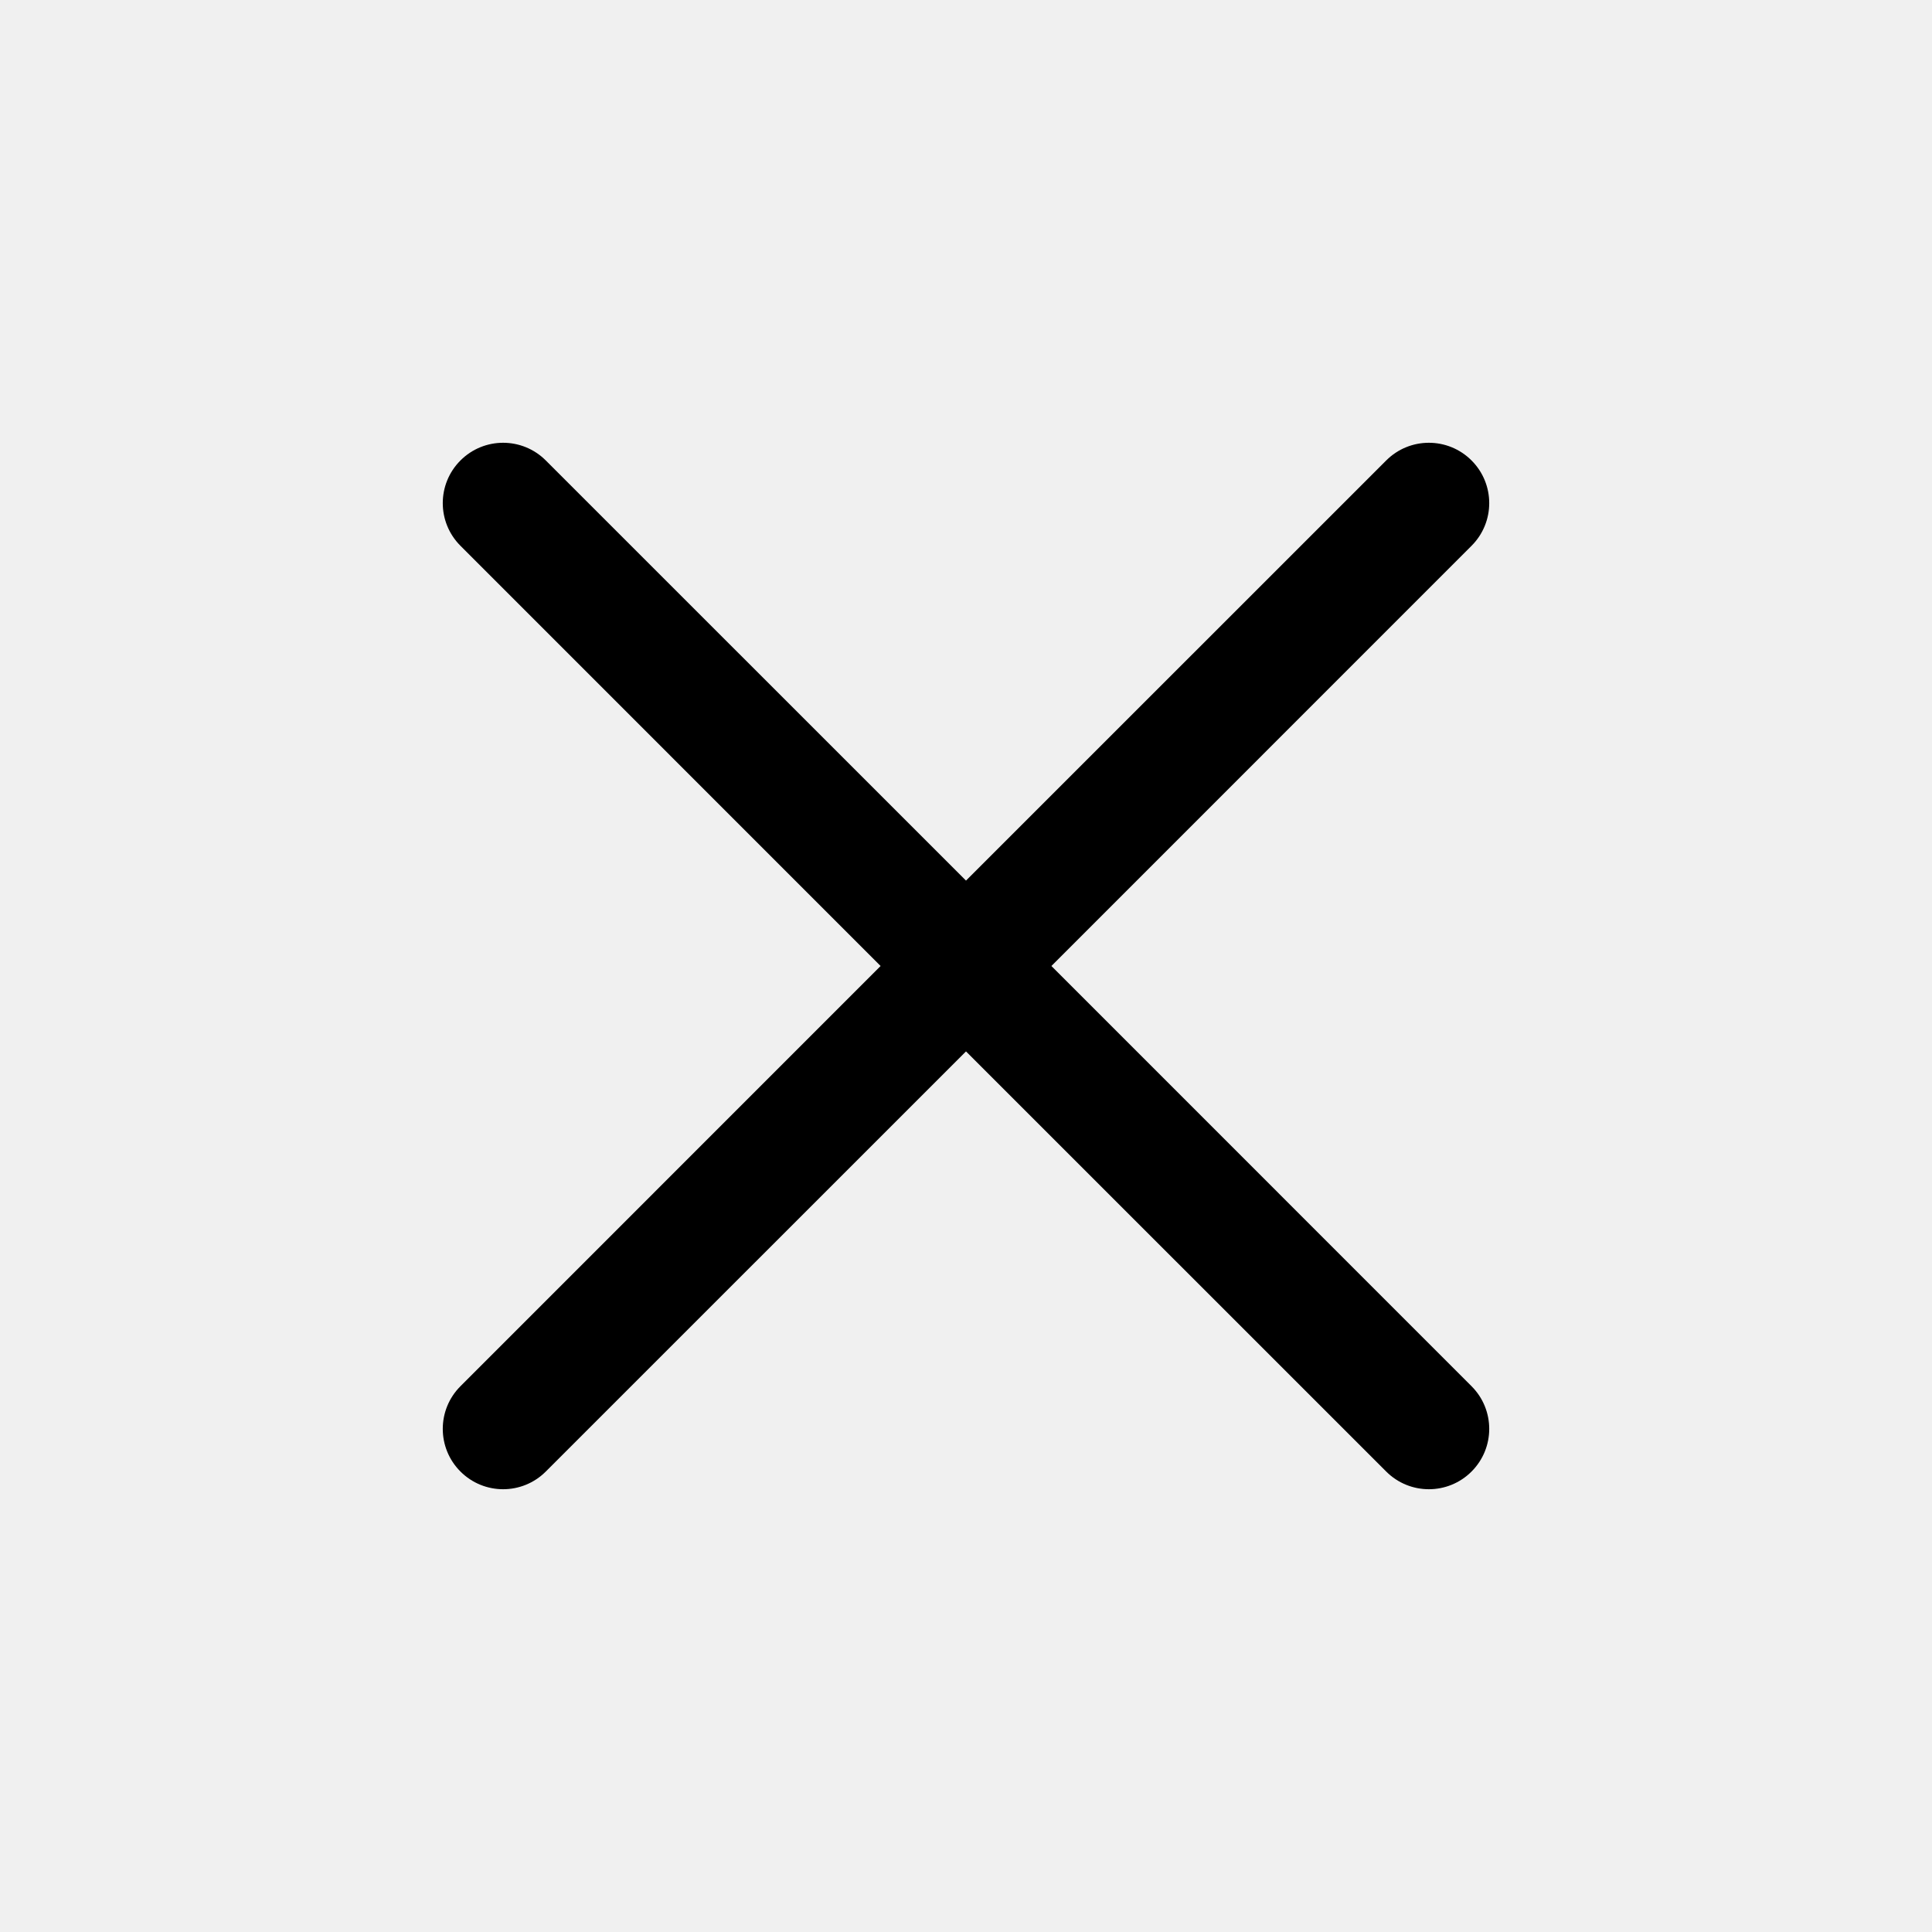
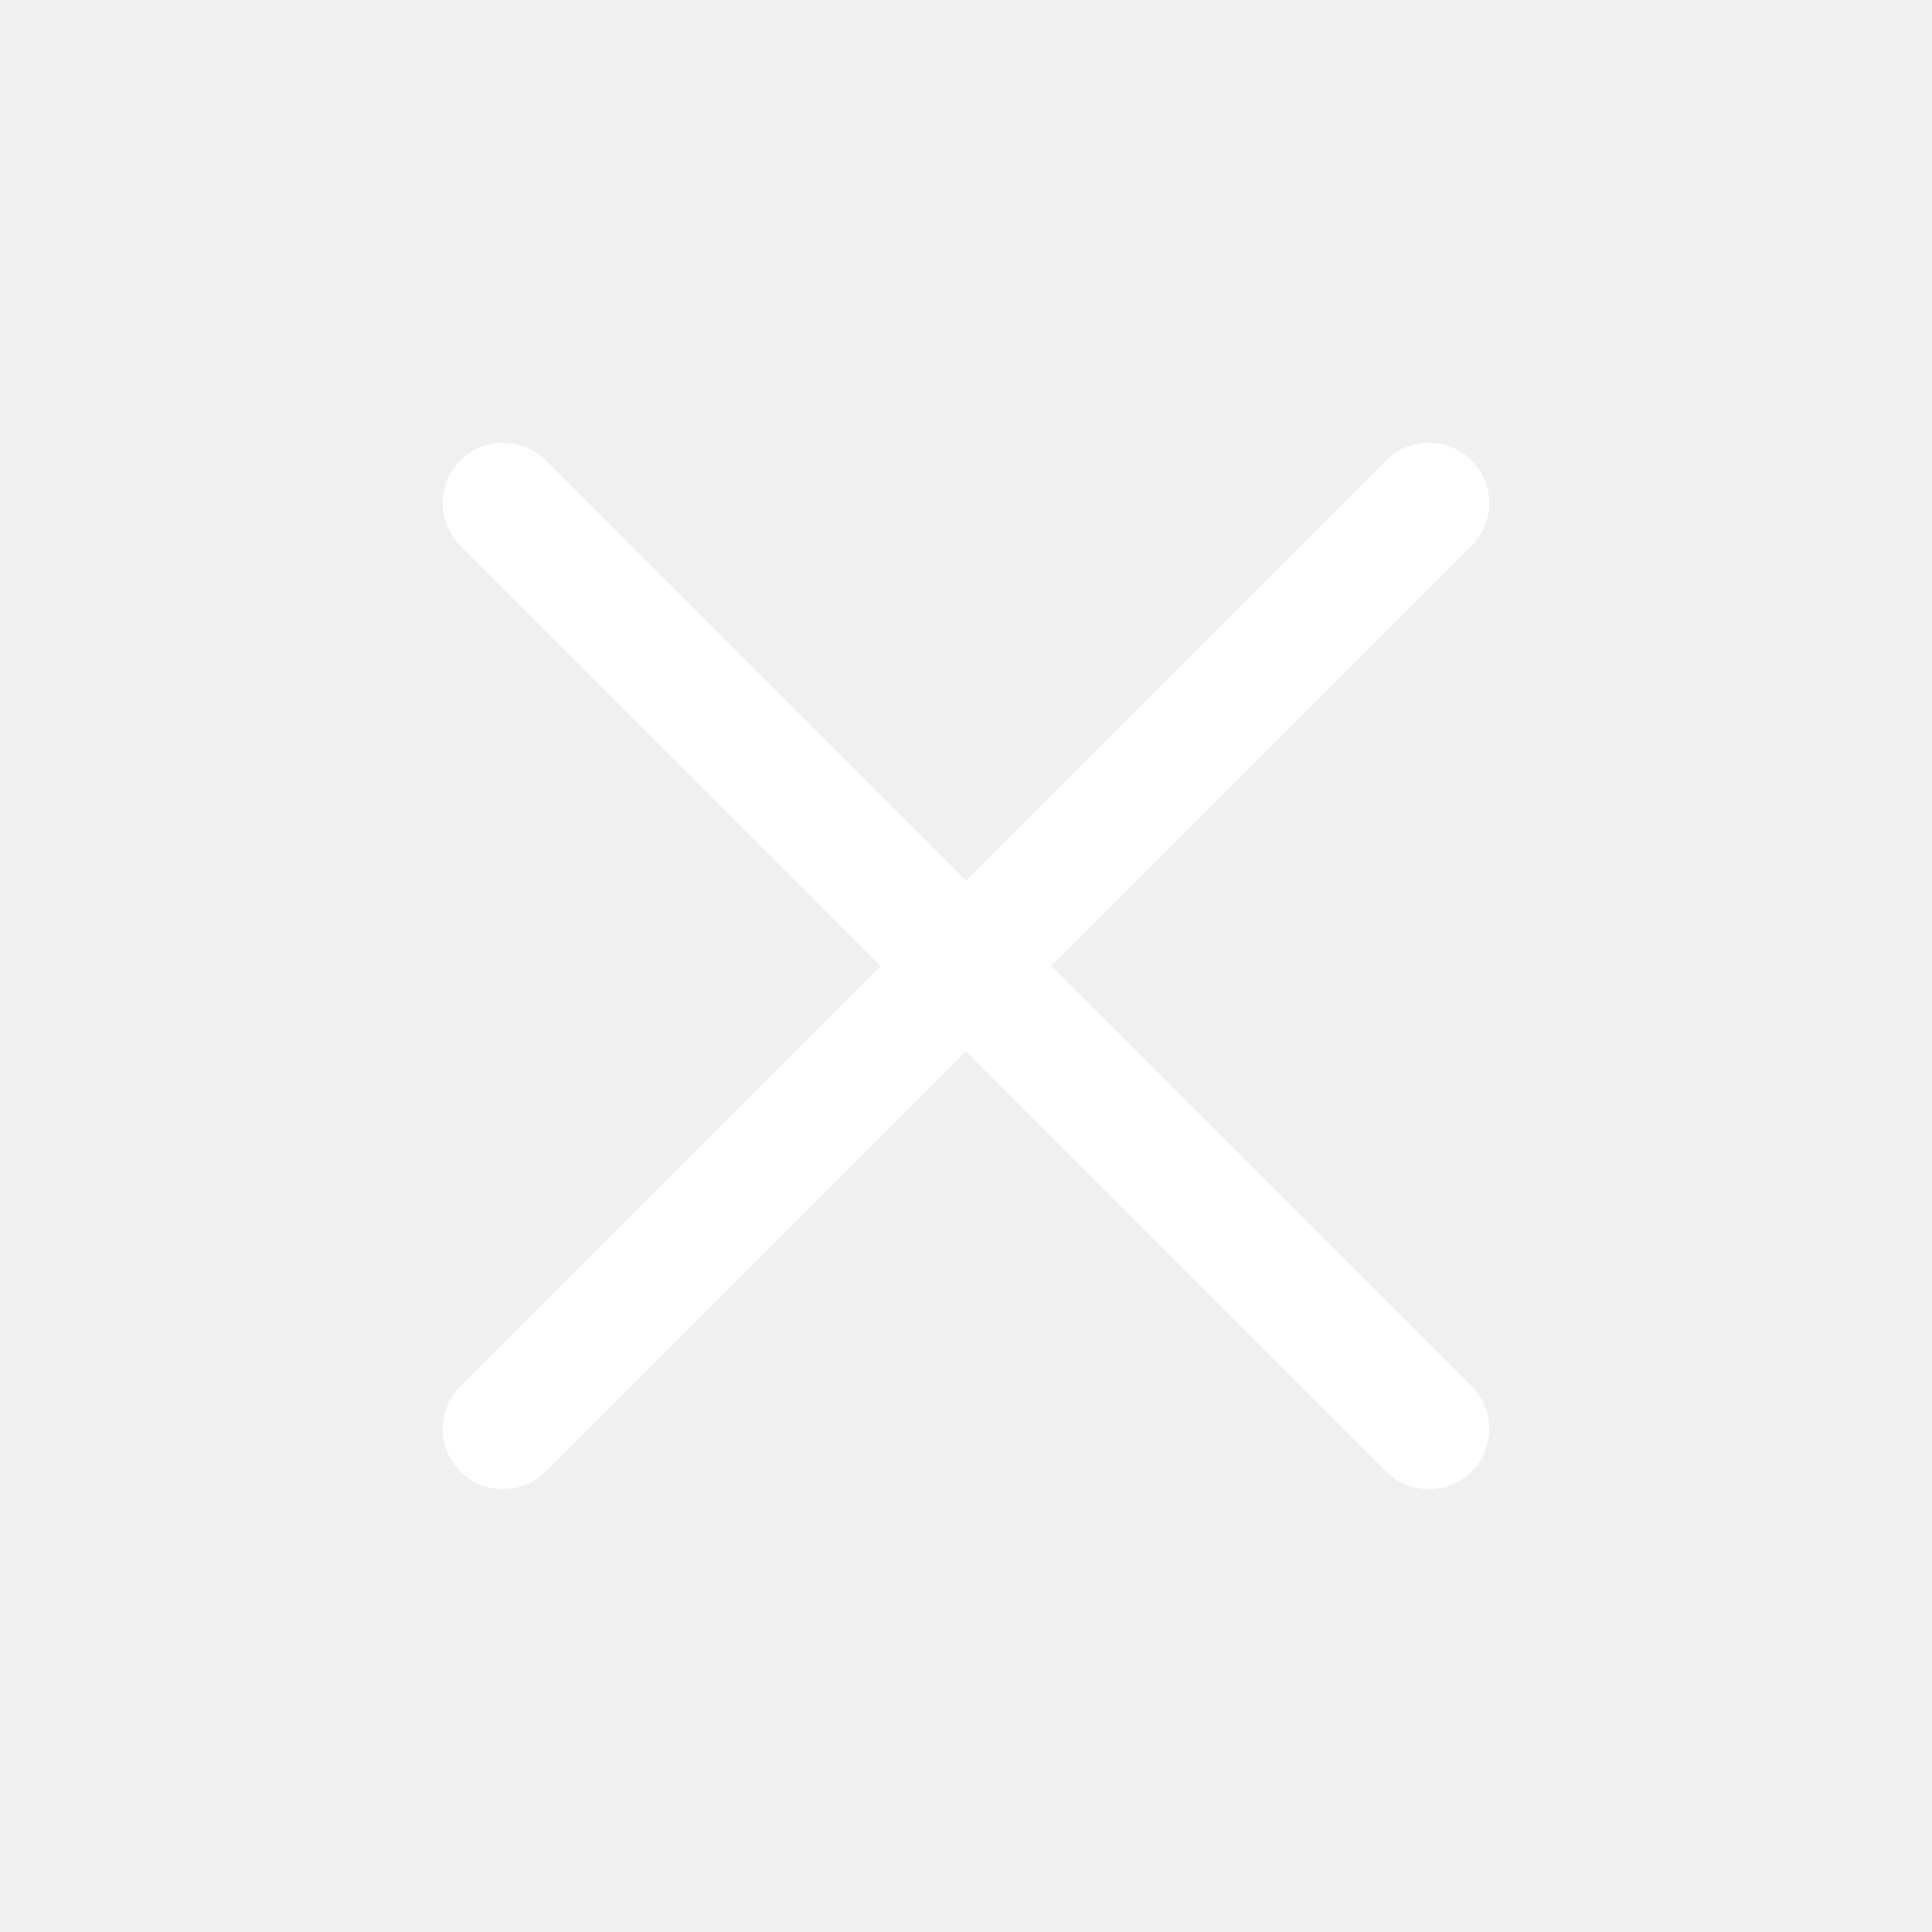
<svg xmlns="http://www.w3.org/2000/svg" width="24" height="24" viewBox="0 0 24 24" fill="none">
-   <path fill-rule="evenodd" clip-rule="evenodd" d="M5.72 5.72C6.013 5.427 6.487 5.427 6.78 5.72L12 10.939L17.22 5.72C17.513 5.427 17.987 5.427 18.28 5.72C18.573 6.013 18.573 6.487 18.28 6.78L13.061 12L18.28 17.22C18.573 17.513 18.573 17.987 18.28 18.28C17.987 18.573 17.513 18.573 17.22 18.28L12 13.061L6.78 18.28C6.487 18.573 6.013 18.573 5.72 18.28C5.427 17.987 5.427 17.513 5.72 17.22L10.939 12L5.72 6.78C5.427 6.487 5.427 6.013 5.72 5.72Z" fill="black" />
+   <path fill-rule="evenodd" clip-rule="evenodd" d="M5.72 5.72C6.013 5.427 6.487 5.427 6.78 5.72L12 10.939L17.22 5.72C17.513 5.427 17.987 5.427 18.28 5.72C18.573 6.013 18.573 6.487 18.28 6.78L13.061 12L18.28 17.22C18.573 17.513 18.573 17.987 18.28 18.28C17.987 18.573 17.513 18.573 17.22 18.28L12 13.061L6.78 18.28C6.487 18.573 6.013 18.573 5.72 18.28C5.427 17.987 5.427 17.513 5.72 17.22L10.939 12L5.72 6.78C5.427 6.487 5.427 6.013 5.72 5.72Z" fill="white" />
</svg>
